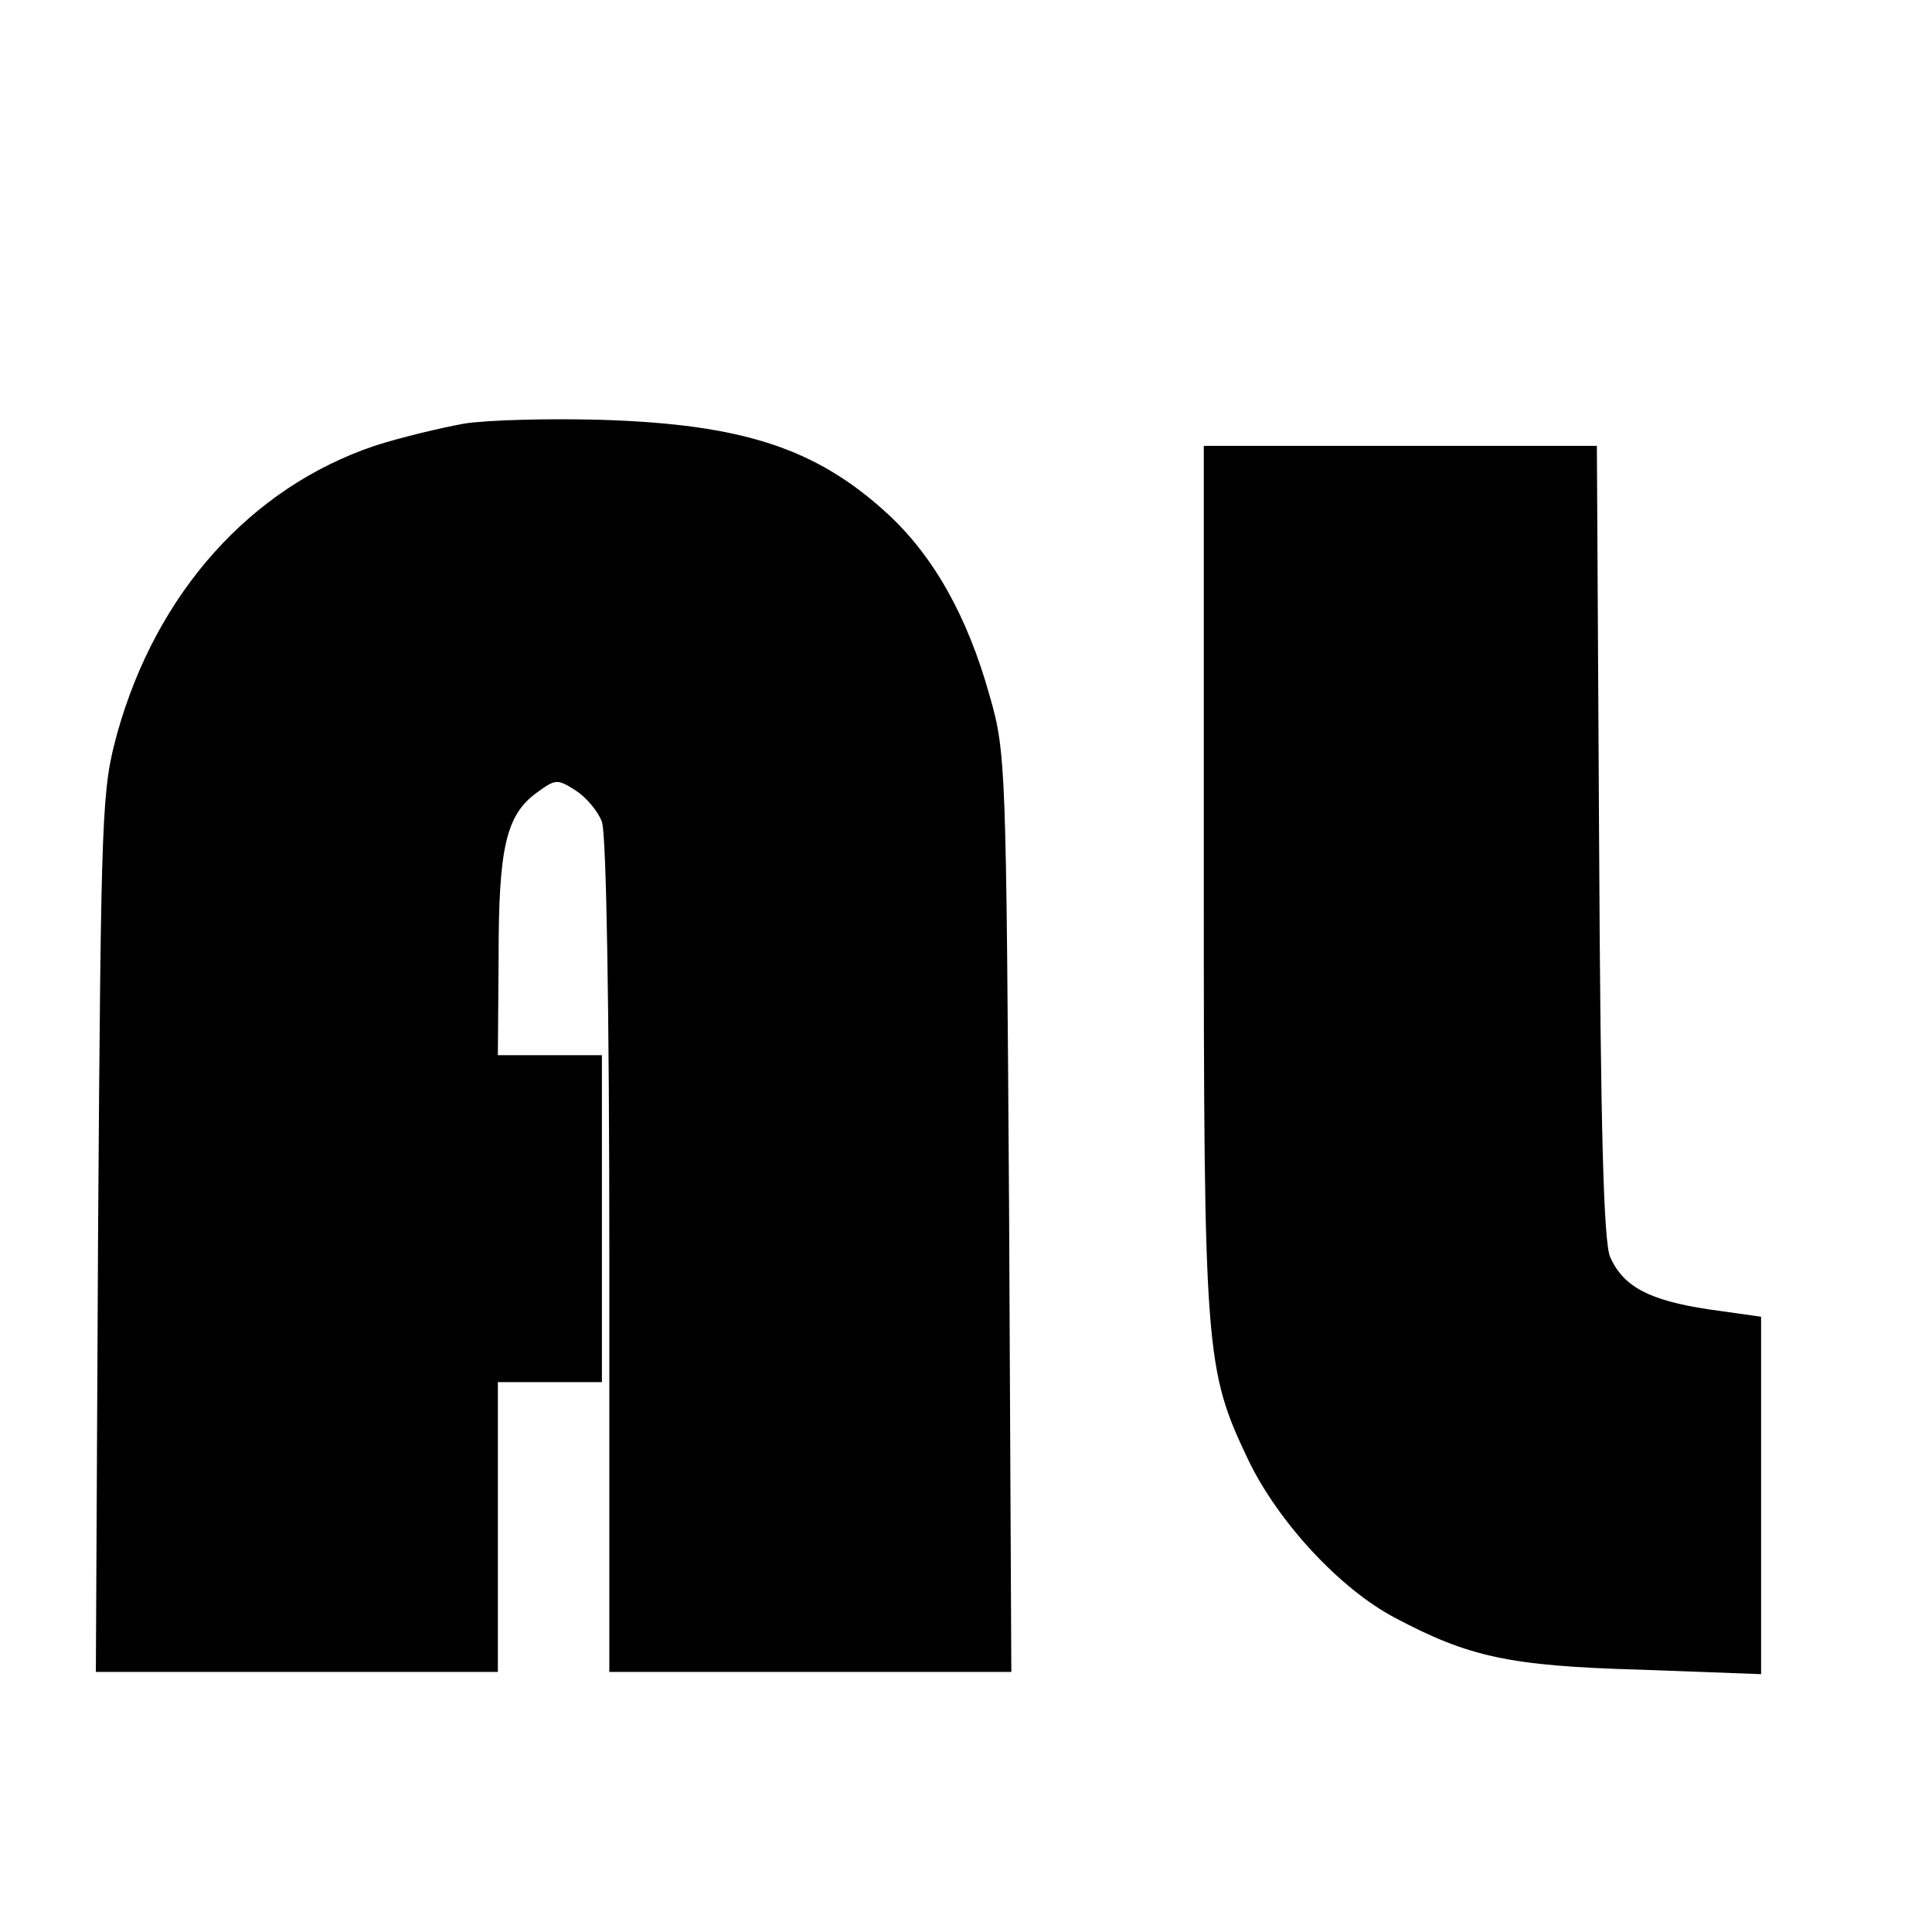
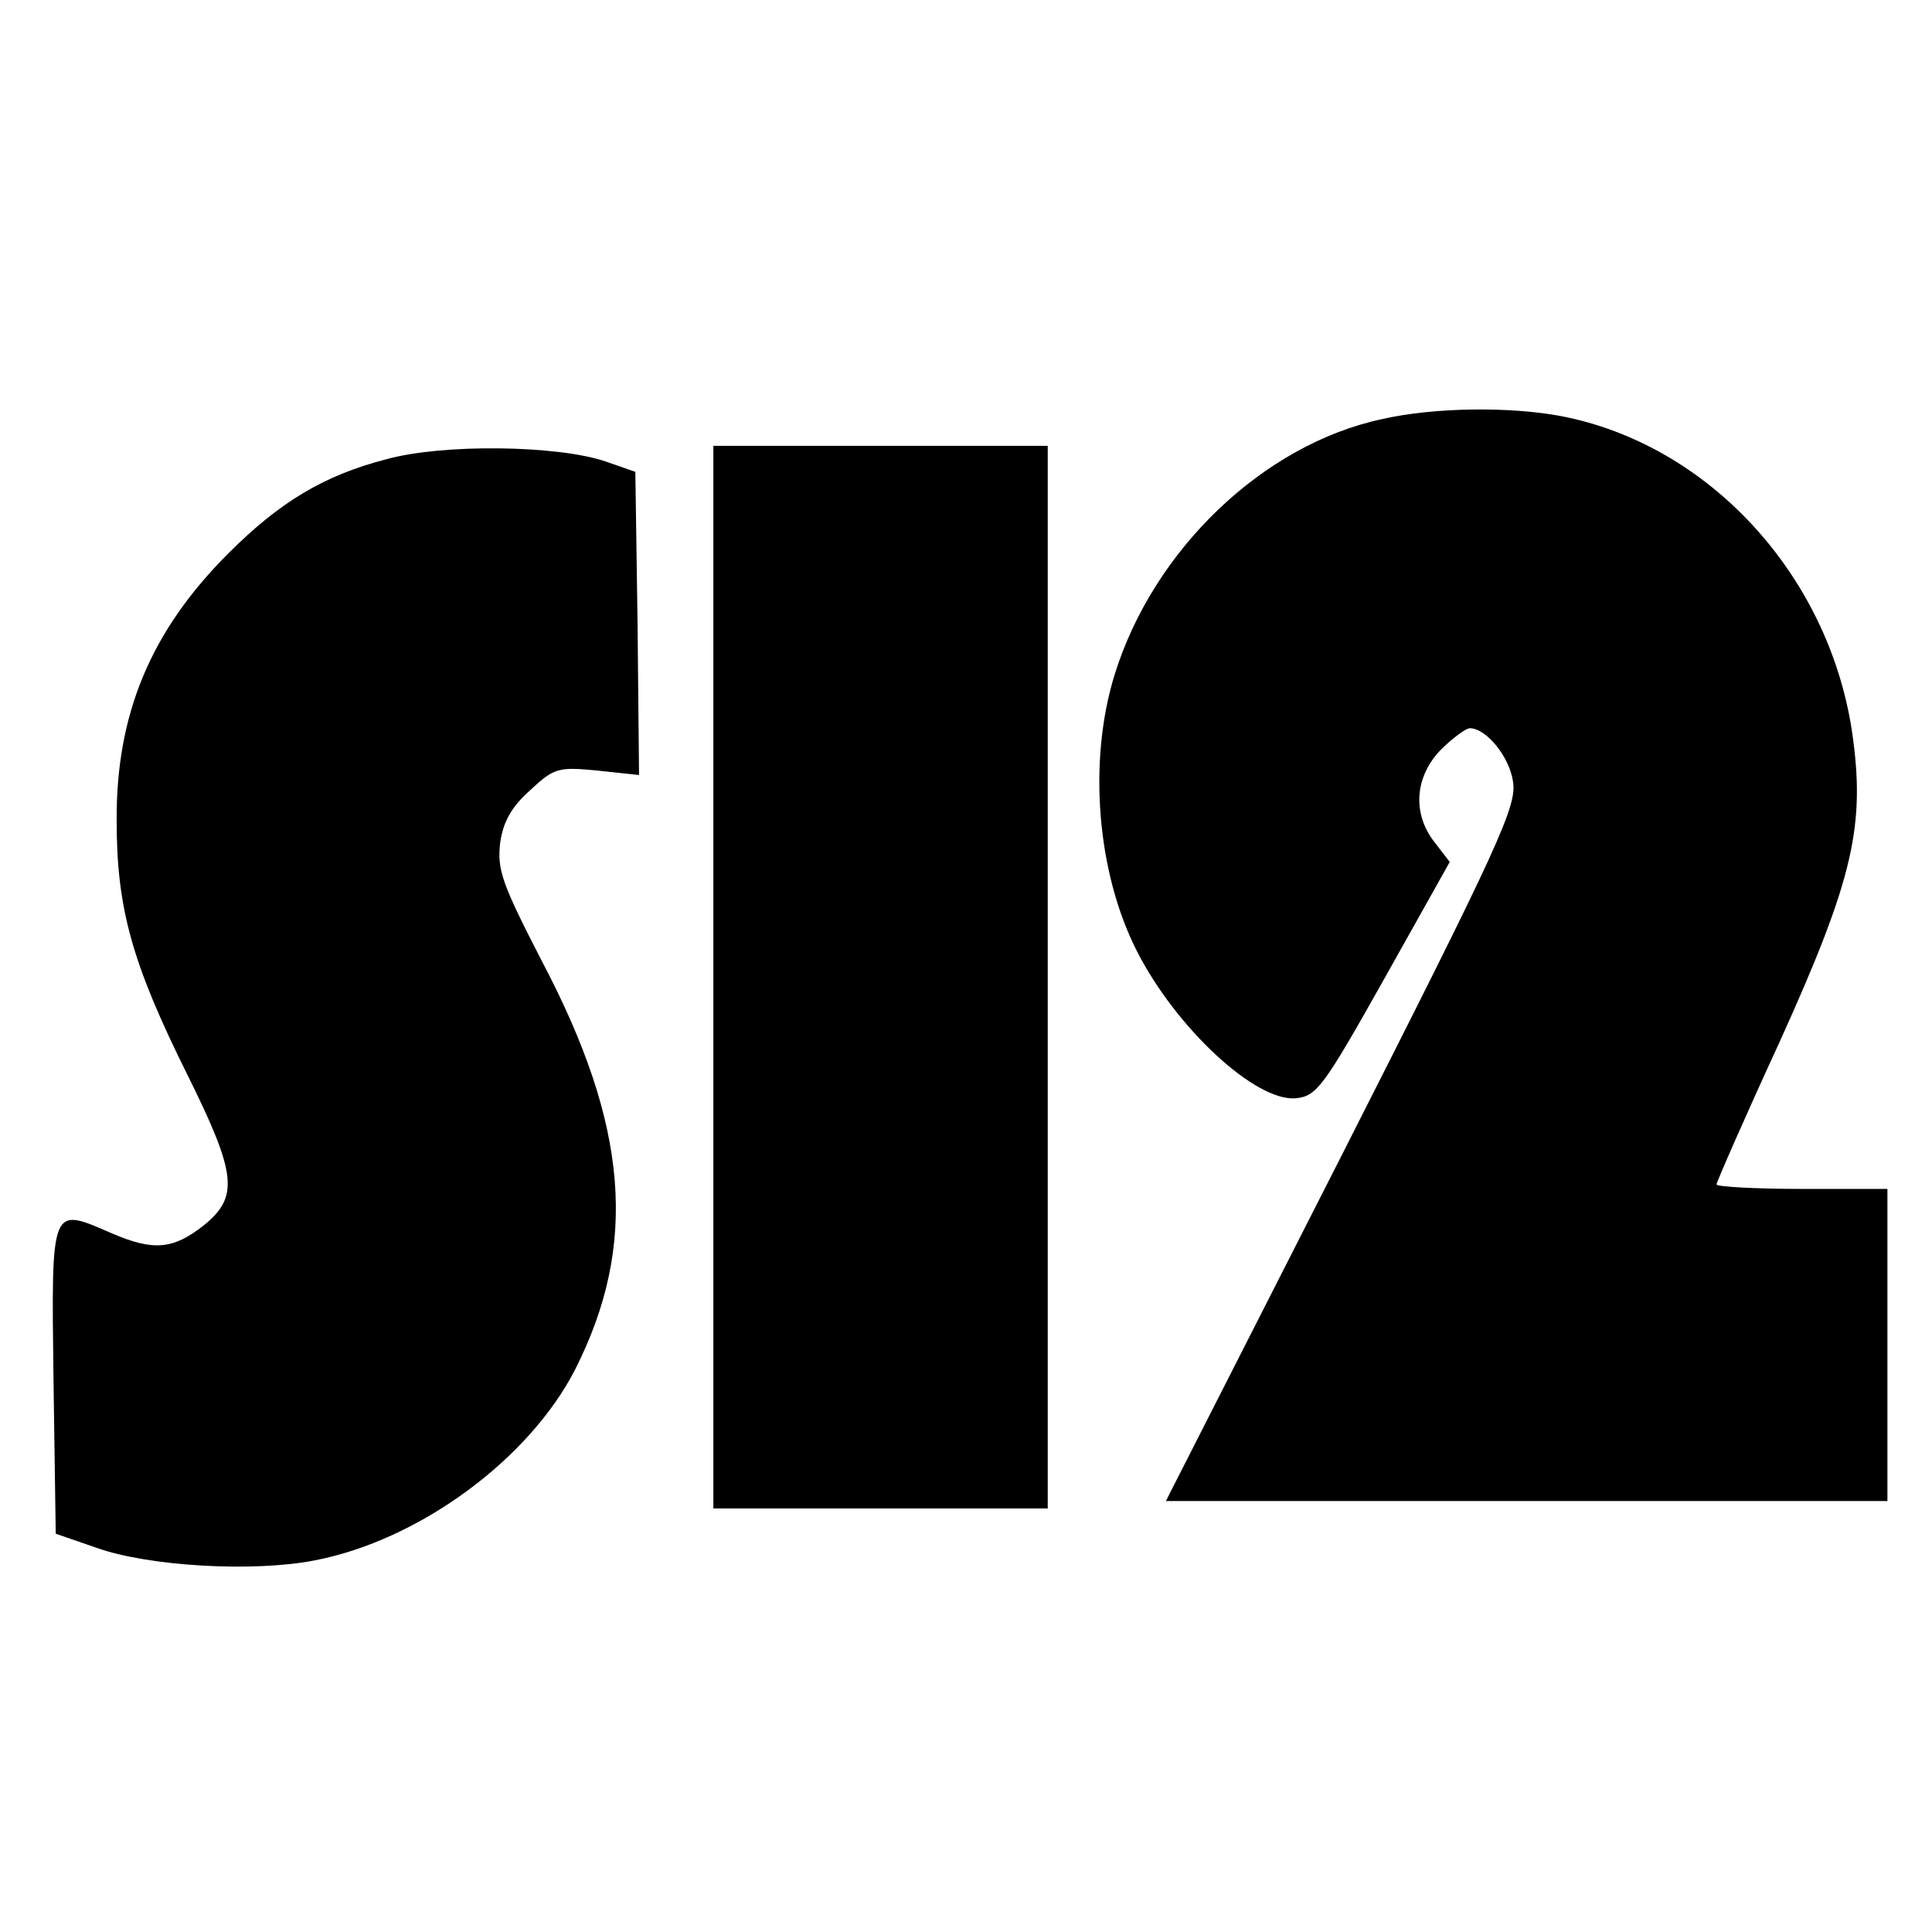
<svg xmlns="http://www.w3.org/2000/svg" version="1.0" width="260pt" height="260pt" viewBox="0 0 260 260" preserveAspectRatio="xMidYMid meet">
  <g transform="translate(0,260) scale(0.1,-0.1)" fill="#000000" stroke="none">
-     <path d="M625 2030 c-33 -6 -87 -19 -121 -30 -166 -56 -293 -197 -346 -386 -21 -77 -22 -97 -26 -671 l-3 -593 270 0 271 0 0 195 0 195 70 0 70 0 0 220 0 220 -70 0 -70 0 1 133 c0 146 10 190 51 220 26 19 28 19 53 3 14 -9 30 -28 35 -42 6 -15 10 -253 10 -585 l0 -559 271 0 270 0 -3 618 c-4 598 -4 619 -26 695 -30 108 -76 189 -138 246 -96 88 -195 120 -384 126 -69 2 -152 0 -185 -5z" />
-     <path d="M1620 1418 c0 -640 2 -661 60 -783 40 -83 123 -173 197 -212 100 -53 154 -65 331 -70 l162 -6 0 240 0 241 -71 10 c-79 12 -114 30 -132 70 -9 20 -13 173 -15 560 l-3 532 -264 0 -265 0 0 -582z" />
+     <path d="M1860 2036 c-160 -34 -308 -176 -360 -344 -36 -116 -24 -266 30 -372 53 -104 160 -203 214 -198 28 3 37 15 119 161 l88 157 -20 26 c-31 39 -27 89 8 125 16 16 34 29 39 29 22 0 53 -38 58 -71 6 -33 -17 -83 -230 -503 l-237 -466 486 0 485 0 0 210 0 210 -115 0 c-63 0 -115 3 -115 6 0 3 38 90 85 192 100 221 116 292 97 420 -33 211 -194 384 -391 422 -69 13 -171 12 -241 -4z" />
+     <path d="M520 1982 c-85 -22 -144 -58 -213 -127 -104 -104 -151 -216 -150 -360 0 -118 21 -192 95 -341 67 -135 70 -165 21 -204 -40 -31 -66 -34 -122 -10 -83 36 -82 41 -79 -197 l3 -207 55 -19 c70 -25 211 -33 293 -17 141 27 289 136 351 257 85 168 72 328 -45 550 -53 103 -60 122 -56 158 4 29 15 49 41 72 32 30 38 31 90 26 l56 -6 -2 204 -3 204 -40 14 c-65 22 -219 24 -295 3z" />
+     <path d="M960 1285 l0 -715 225 0 225 0 0 715 0 715 -225 0 -225 0 0 -715z" />
  </g>
</svg>
